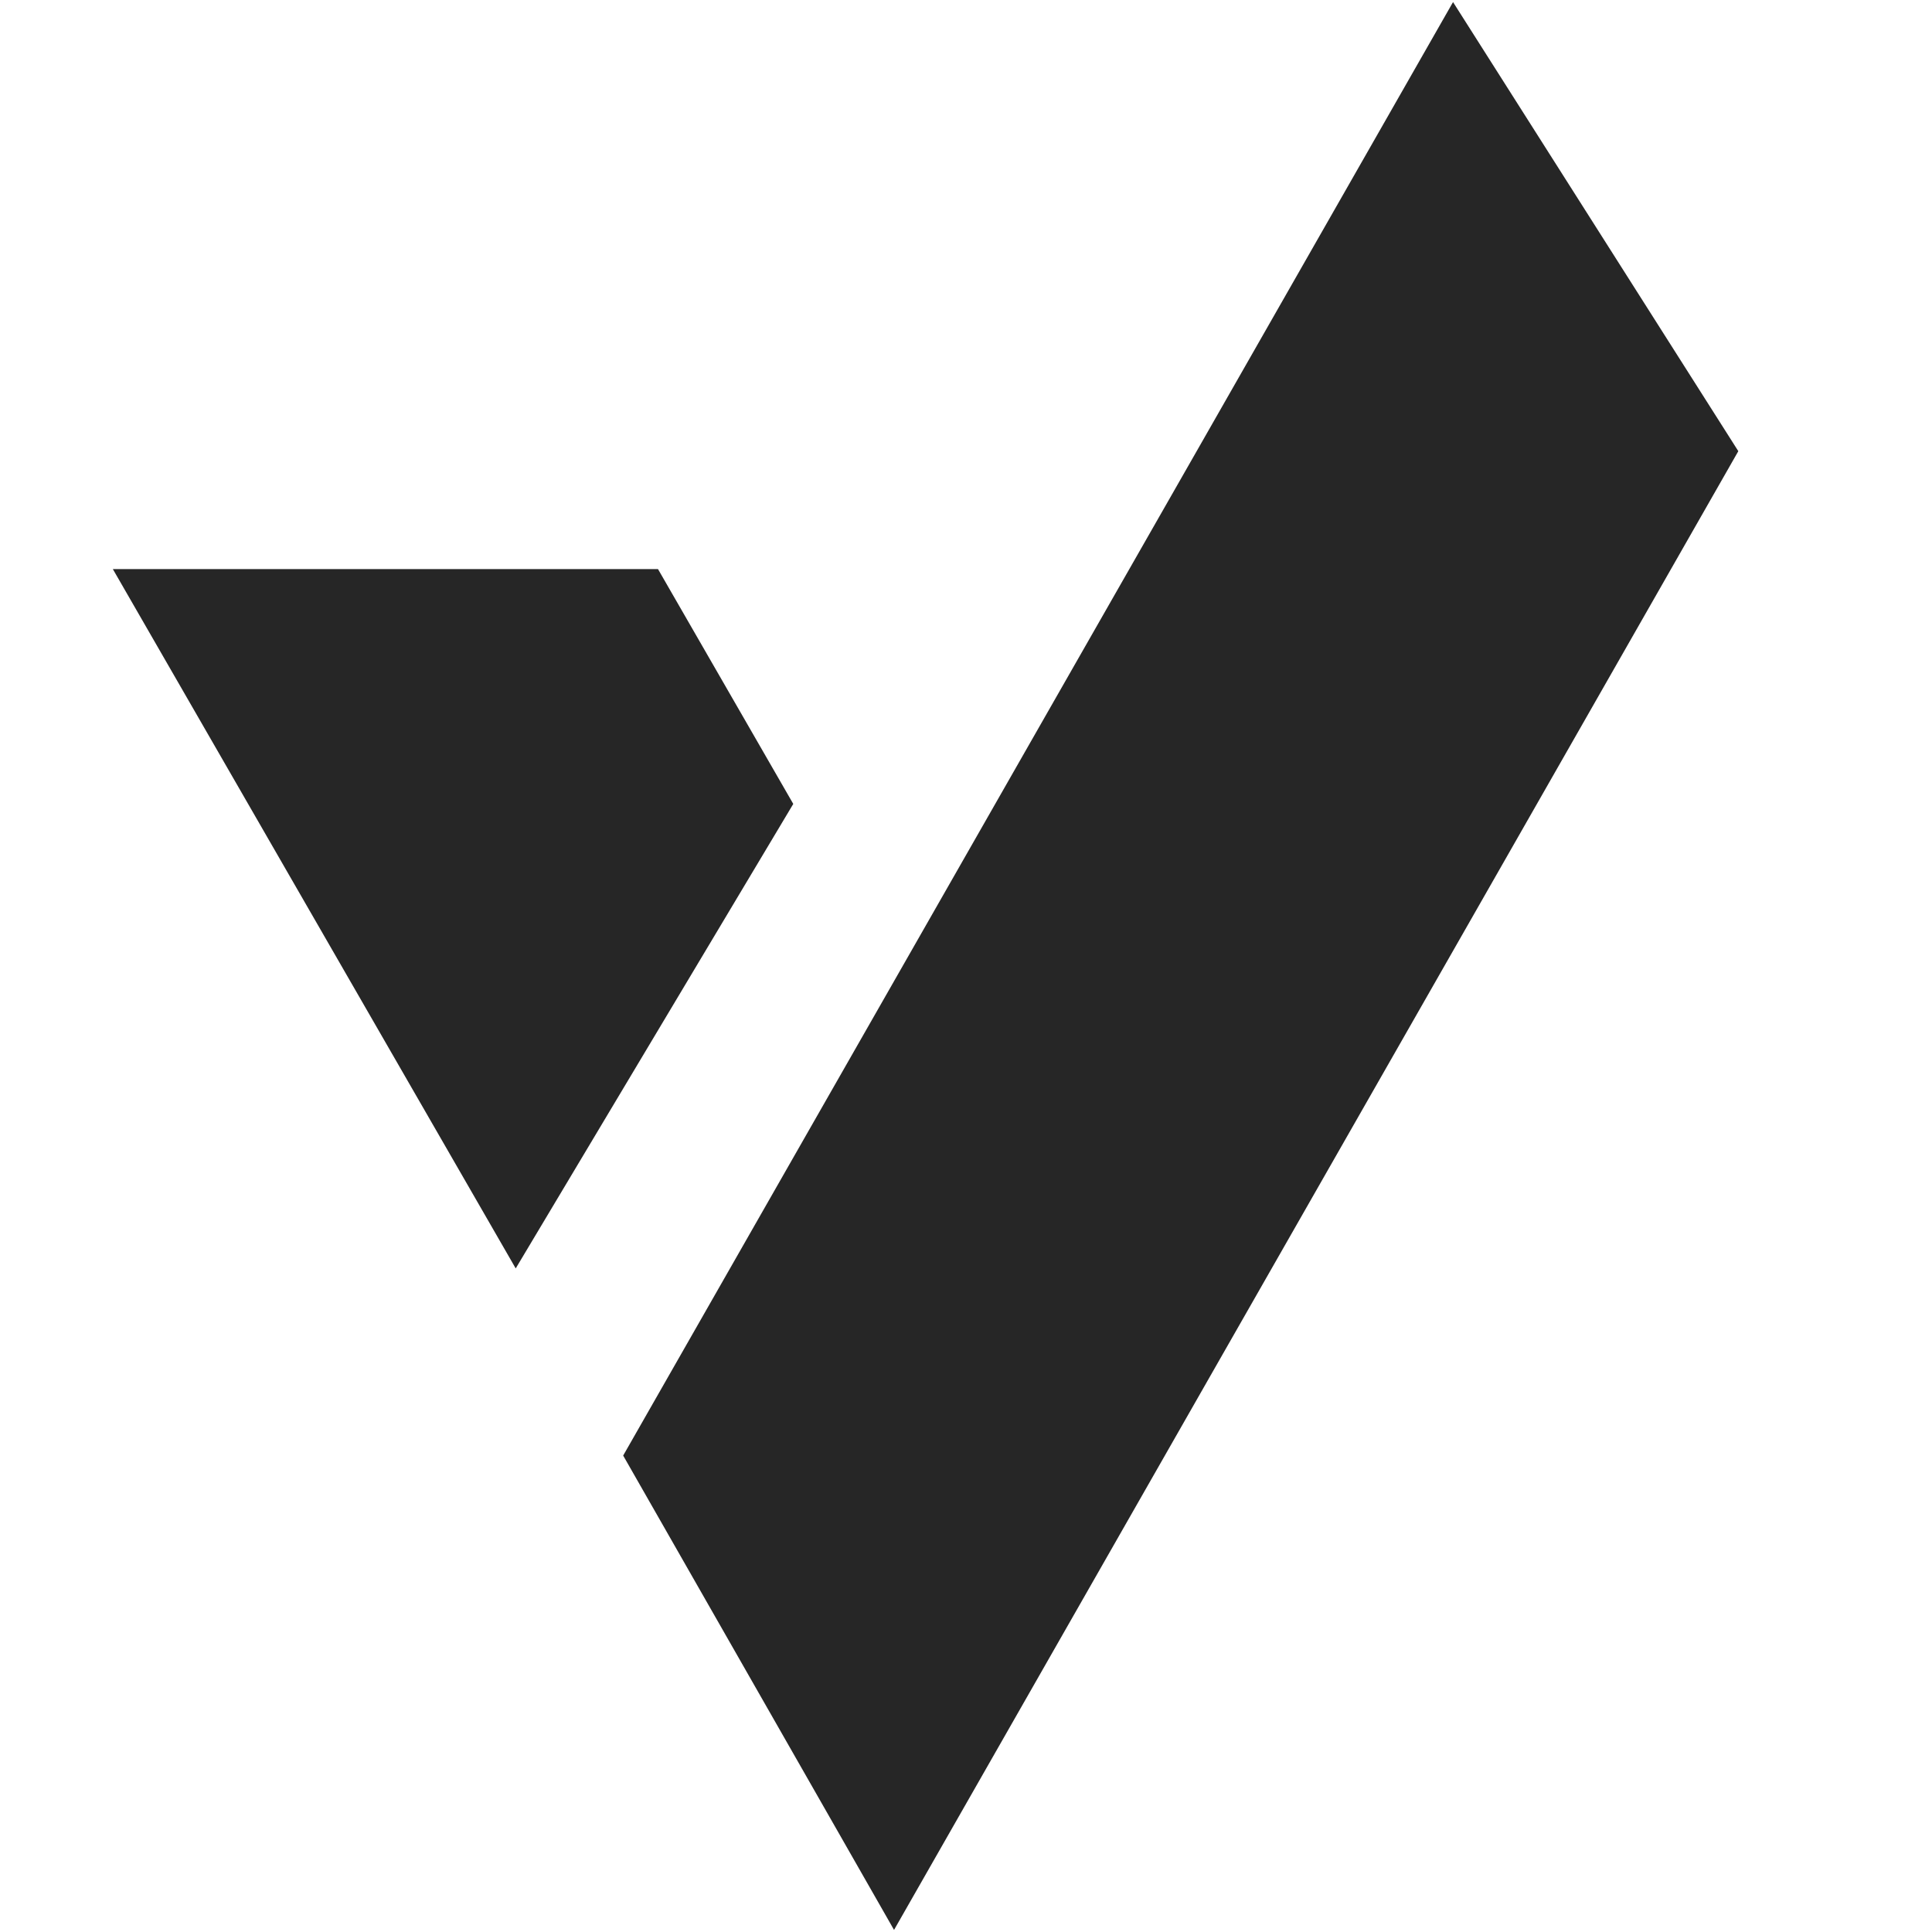
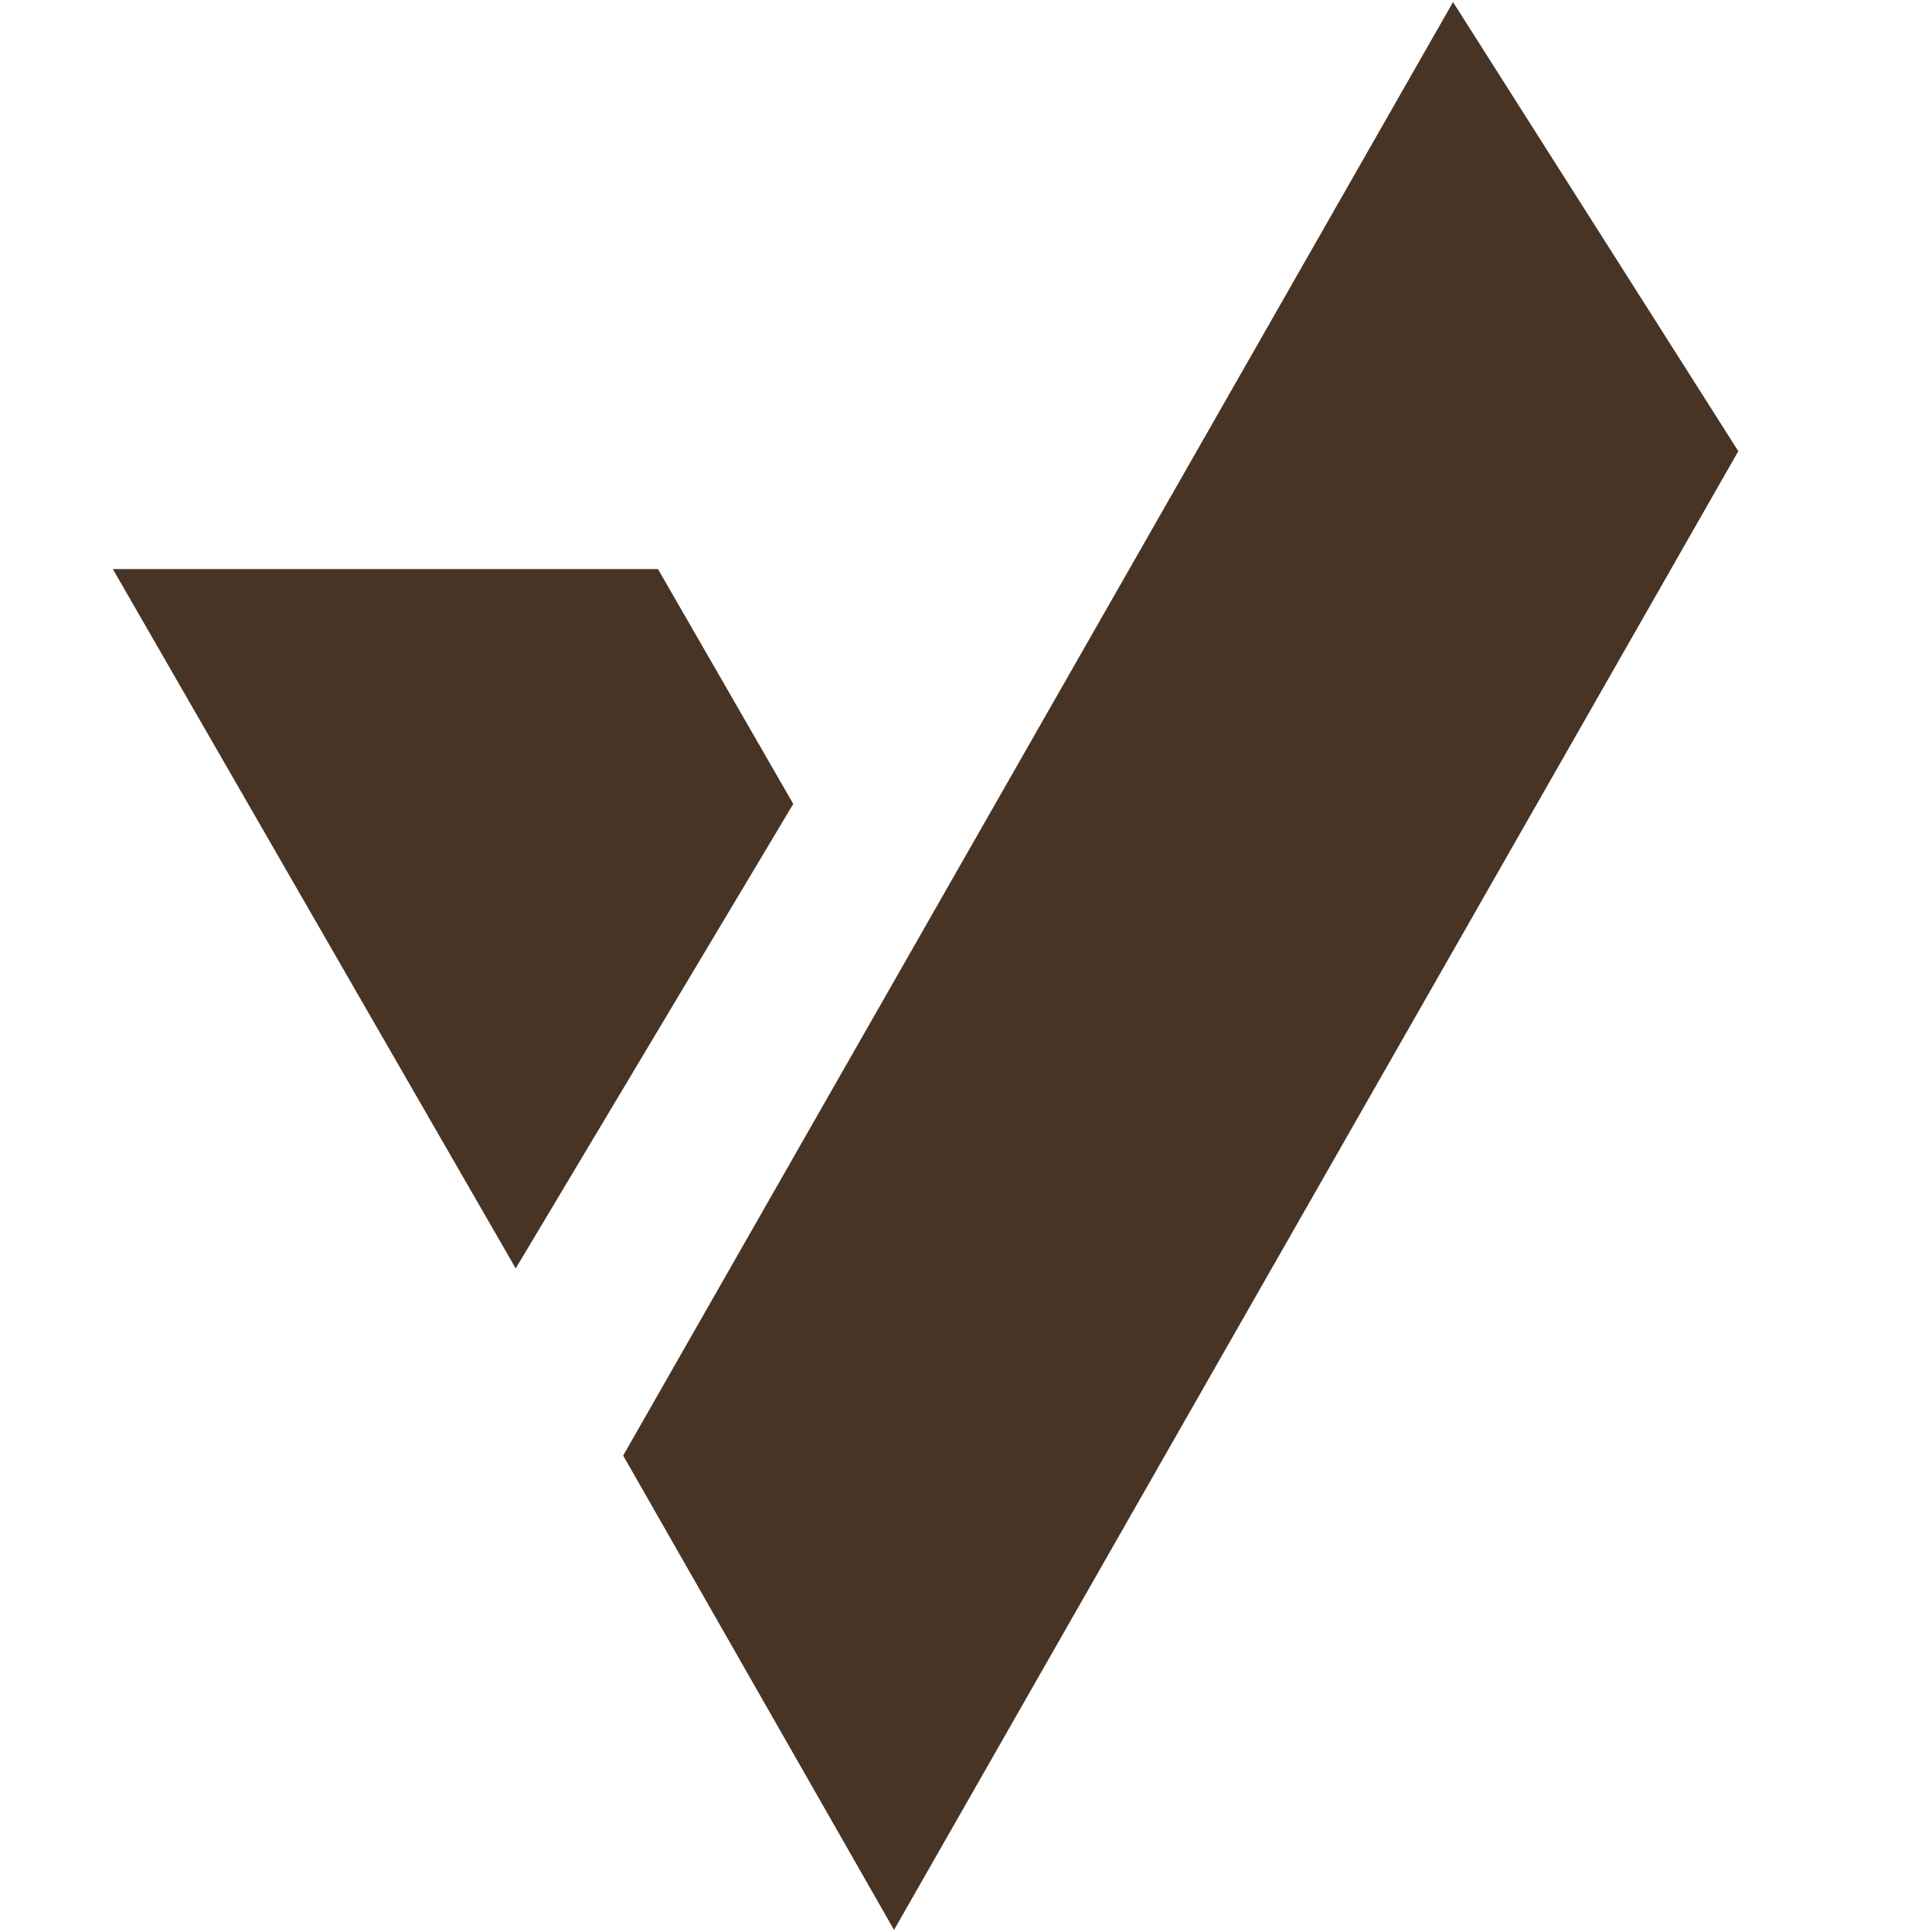
<svg xmlns="http://www.w3.org/2000/svg" width="300" zoomAndPan="magnify" viewBox="0 0 224.88 225" height="300" preserveAspectRatio="xMidYMid meet" version="1.0">
  <defs>
    <clipPath id="7873be3d33">
      <path d="M 13.082 0.059 L 202.734 0.059 L 202.734 224.938 L 13.082 224.938 Z M 13.082 0.059 " clip-rule="nonzero" />
    </clipPath>
  </defs>
  <g clip-path="url(#7873be3d33)">
-     <path fill="#262626" d="M 169.16 0.242 L 139.301 52.547 L 121.254 84.148 L 104.055 114.273 L 94.18 131.566 L 72.527 169.492 L 72.516 169.516 L 104.059 224.758 L 123.785 190.207 L 135.598 169.516 L 141.895 158.484 L 169.949 109.355 L 202.383 52.543 Z M 13.082 66.277 L 40.484 113.844 L 60 147.719 L 92.324 93.625 L 76.57 66.277 Z M 13.082 66.277 " fill-opacity="1" fill-rule="evenodd" />
+     <path fill="#473424" d="M 169.16 0.242 L 139.301 52.547 L 121.254 84.148 L 104.055 114.273 L 94.18 131.566 L 72.527 169.492 L 72.516 169.516 L 104.059 224.758 L 123.785 190.207 L 135.598 169.516 L 141.895 158.484 L 169.949 109.355 L 202.383 52.543 Z M 13.082 66.277 L 40.484 113.844 L 60 147.719 L 92.324 93.625 L 76.57 66.277 Z M 13.082 66.277 " fill-opacity="1" fill-rule="evenodd" />
  </g>
</svg>
